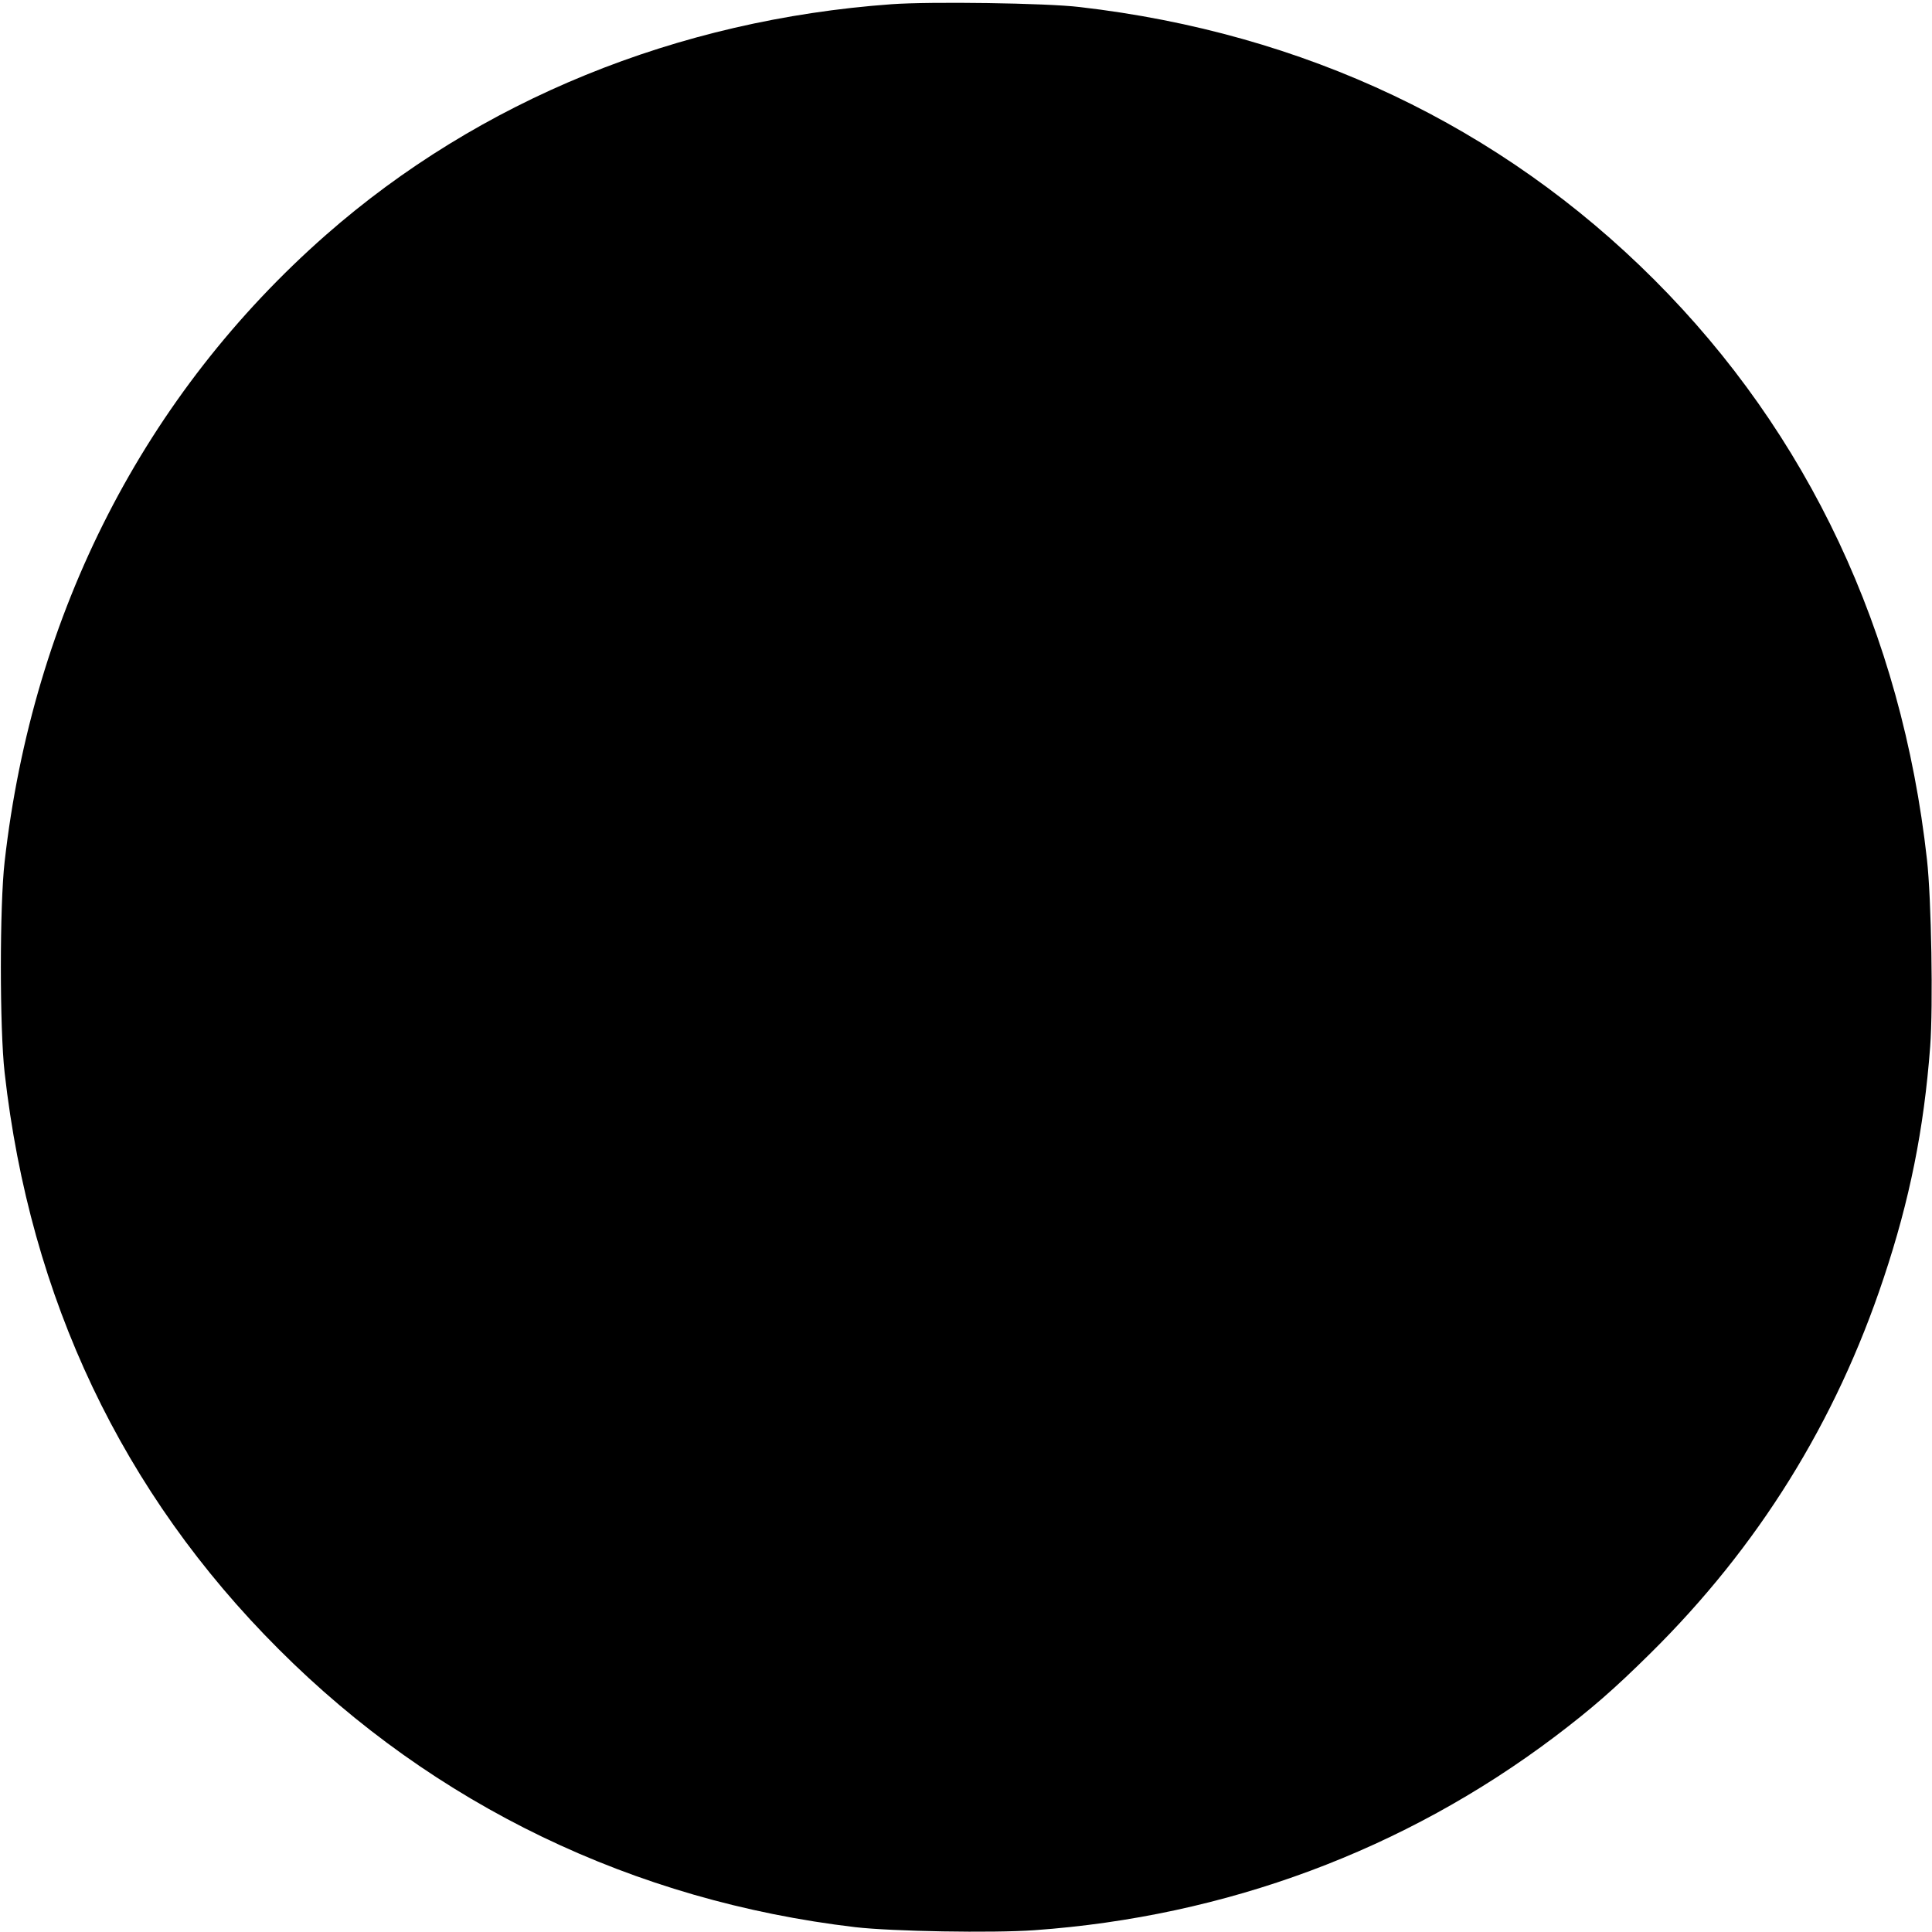
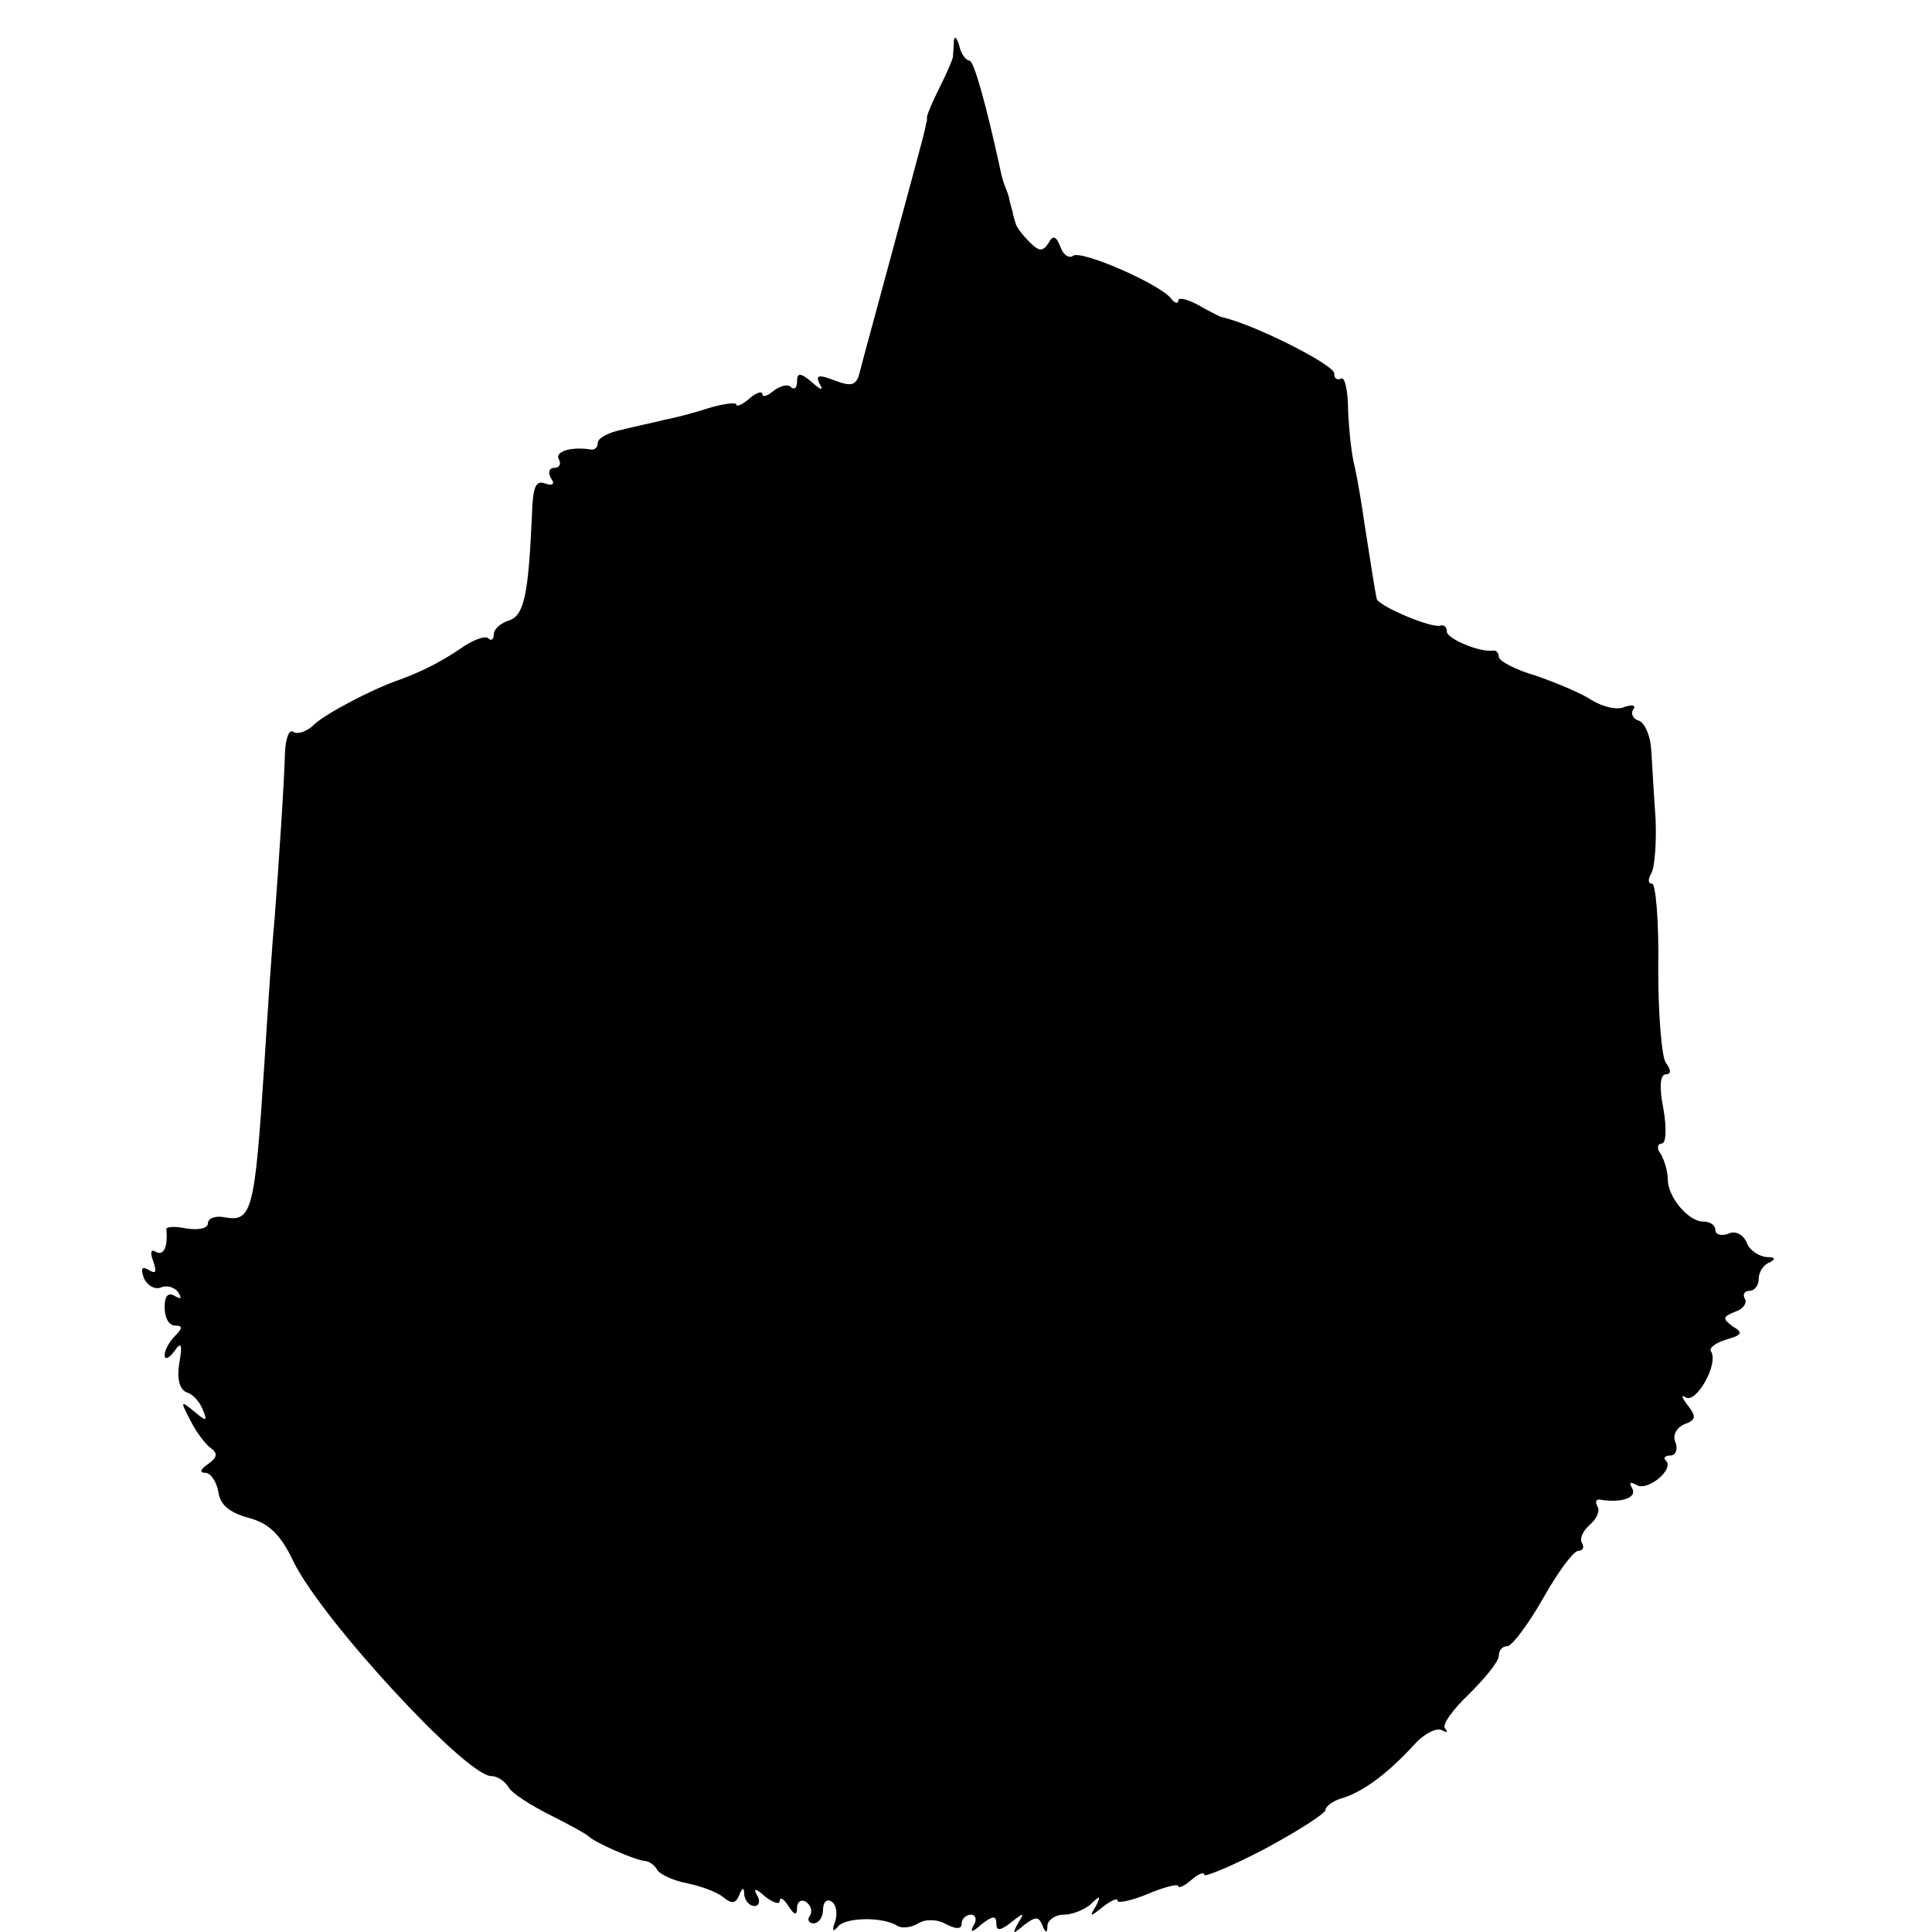
- <svg xmlns="http://www.w3.org/2000/svg" version="1.0" width="960pt" height="960pt" viewBox="0 0 960 960" preserveAspectRatio="xMidYMid meet">
-   <g transform="translate(0,960) scale(0.1,-0.1)" fill="#000000" stroke="none">
-     <path d="M4430 9579 c-1066 -77 -2049 -478 -2810 -1146 -900 -791 -1457 -1877 -1597 -3115 -25 -218 -25 -828 0 -1048 126 -1122 585 -2089 1362 -2865 773 -774 1763 -1251 2865 -1381 183 -21 681 -30 891 -15 951 68 1836 397 2584 961 181 137 295 236 474 413 538 531 923 1151 1161 1867 129 386 200 739 231 1150 15 201 6 734 -16 929 -126 1130 -590 2116 -1355 2881 -763 763 -1738 1226 -2855 1355 -166 20 -744 28 -935 14z" />
+ <svg xmlns="http://www.w3.org/2000/svg" version="1.0" width="223pt" height="223pt" viewBox="0 0 223 223" preserveAspectRatio="xMidYMid meet">
+   <g transform="translate(0,223) scale(0.1,-0.1)" fill="#000000" stroke="none">
+     <path d="M1101 2183 c0 -7 -1 -15 -1 -18 0 -3 -7 -19 -15 -35 -8 -16 -15 -32 -15 -35 0 -3 0 -6 -1 -7 0 -2 -2 -10 -4 -18 -2 -8 -18 -67 -35 -130 -17 -63 -34 -125 -37 -137 -4 -18 -9 -20 -30 -12 -18 7 -22 6 -17 -4 5 -8 2 -8 -9 2 -13 11 -17 11 -17 1 0 -8 -3 -10 -7 -7 -3 4 -12 2 -20 -4 -7 -6 -13 -8 -13 -4 0 4 -7 2 -15 -5 -8 -7 -15 -10 -15 -7 0 3 -15 1 -32 -4 -18 -6 -42 -12 -53 -14 -11 -3 -32 -7 -47 -11 -16 -3 -28 -10 -28 -15 0 -5 -3 -8 -7 -8 -23 4 -43 -2 -38 -11 3 -5 1 -10 -5 -10 -6 0 -8 -5 -4 -12 5 -7 2 -9 -7 -6 -11 4 -14 -5 -15 -36 -4 -92 -9 -116 -26 -122 -10 -3 -18 -10 -18 -16 0 -6 -3 -8 -6 -5 -4 4 -19 -2 -33 -12 -22 -15 -46 -27 -71 -36 -32 -11 -86 -40 -97 -51 -8 -8 -19 -12 -24 -9 -5 4 -9 -6 -10 -22 -1 -38 -7 -126 -12 -193 -3 -30 -8 -107 -12 -170 -11 -168 -14 -181 -46 -175 -10 2 -19 -1 -19 -7 0 -6 -11 -8 -25 -6 -13 3 -24 2 -23 -1 2 -20 -3 -31 -12 -26 -6 4 -7 -1 -3 -11 4 -12 3 -15 -5 -10 -8 5 -10 2 -6 -9 4 -9 13 -14 20 -11 7 3 16 0 20 -6 4 -7 3 -8 -4 -4 -8 5 -12 0 -12 -13 0 -12 5 -21 12 -21 9 0 9 -3 0 -12 -7 -7 -12 -17 -12 -22 0 -6 5 -4 11 4 8 12 10 9 6 -13 -3 -18 0 -30 8 -34 8 -2 16 -12 19 -20 6 -14 4 -14 -10 -2 -16 13 -16 12 -4 -11 7 -14 18 -28 24 -32 8 -6 6 -11 -4 -18 -9 -6 -10 -10 -3 -10 6 0 13 -10 15 -22 2 -15 13 -24 35 -30 23 -6 37 -19 52 -51 33 -67 199 -247 228 -247 7 0 16 -6 20 -13 4 -7 26 -21 48 -32 22 -11 42 -22 45 -25 7 -7 53 -27 64 -28 5 0 12 -5 15 -11 4 -5 19 -12 35 -15 15 -3 34 -10 41 -16 10 -8 14 -7 18 2 4 10 6 10 6 1 1 -7 6 -13 12 -13 5 0 7 6 3 12 -5 9 -2 9 9 -1 9 -7 17 -10 17 -5 0 5 5 2 10 -6 7 -11 10 -11 10 -2 0 7 5 10 10 7 6 -4 8 -11 5 -16 -4 -5 -1 -9 4 -9 6 0 11 7 11 16 0 8 4 13 10 9 5 -3 7 -13 4 -23 -4 -10 -3 -13 3 -6 8 11 52 12 69 1 5 -3 16 -2 24 3 8 5 22 5 32 -1 12 -6 18 -6 18 1 0 5 5 10 11 10 5 0 7 -6 3 -12 -5 -9 -2 -9 9 1 13 10 17 10 17 1 0 -9 4 -9 17 1 15 12 16 12 8 -1 -7 -13 -6 -13 7 -2 13 10 17 10 21 0 4 -10 6 -10 6 0 1 6 9 12 19 12 10 0 24 6 31 12 11 11 12 10 6 -2 -8 -13 -7 -13 8 -1 9 7 17 11 17 7 0 -3 16 0 35 8 19 8 35 12 35 9 0 -3 7 0 15 7 8 7 15 10 15 6 0 -3 32 10 70 30 39 21 70 41 70 45 0 4 9 11 21 14 24 8 52 29 82 62 11 12 25 19 31 16 6 -3 8 -3 4 2 -4 4 9 22 28 40 18 18 34 37 34 44 0 6 4 11 10 11 5 0 24 25 41 55 17 30 35 55 41 55 5 0 7 4 4 9 -3 5 1 14 9 21 8 7 12 16 9 21 -3 5 -2 9 3 8 24 -4 43 2 37 13 -4 7 -3 8 5 4 12 -8 44 18 34 28 -4 3 -1 6 5 6 6 0 9 7 6 15 -4 8 1 17 10 21 14 5 14 9 4 22 -7 9 -8 13 -2 9 12 -7 38 39 29 53 -3 4 5 10 18 14 18 5 19 8 7 15 -12 9 -12 11 3 17 9 3 14 10 11 15 -3 5 0 9 5 9 6 0 11 6 11 14 0 8 6 17 13 19 7 4 6 6 -4 6 -9 1 -20 8 -23 17 -4 9 -13 14 -21 10 -8 -3 -15 -1 -15 4 0 6 -6 10 -14 10 -17 0 -41 28 -41 49 0 9 -4 22 -8 29 -5 6 -4 12 1 12 5 0 6 17 2 40 -5 25 -4 40 3 40 6 0 6 5 0 13 -5 6 -9 56 -9 109 1 54 -3 98 -7 98 -5 0 -5 5 -1 12 4 7 6 35 5 62 -2 28 -4 64 -5 80 -1 16 -7 31 -14 34 -7 2 -10 8 -7 13 4 5 -1 6 -10 3 -8 -4 -25 0 -38 8 -12 8 -41 20 -64 28 -24 7 -43 17 -43 22 0 4 -3 8 -7 7 -16 -2 -53 14 -53 22 0 5 -3 8 -7 7 -10 -4 -73 23 -74 31 -2 9 -7 42 -14 86 -3 22 -8 51 -11 65 -4 14 -7 44 -8 67 0 22 -4 39 -8 36 -5 -2 -8 0 -8 6 0 10 -93 57 -130 65 -3 1 -15 7 -27 14 -13 7 -23 9 -23 5 0 -4 -4 -3 -8 2 -11 16 -102 56 -113 50 -5 -4 -12 1 -15 10 -5 13 -9 14 -14 4 -7 -10 -11 -9 -22 2 -8 8 -15 17 -16 22 -1 4 -3 9 -3 12 -1 3 -3 10 -4 15 -1 6 -4 12 -5 15 -1 3 -3 8 -4 13 -18 83 -32 132 -37 132 -4 0 -10 8 -12 18 -3 9 -5 11 -6 5z" />
  </g>
</svg>
